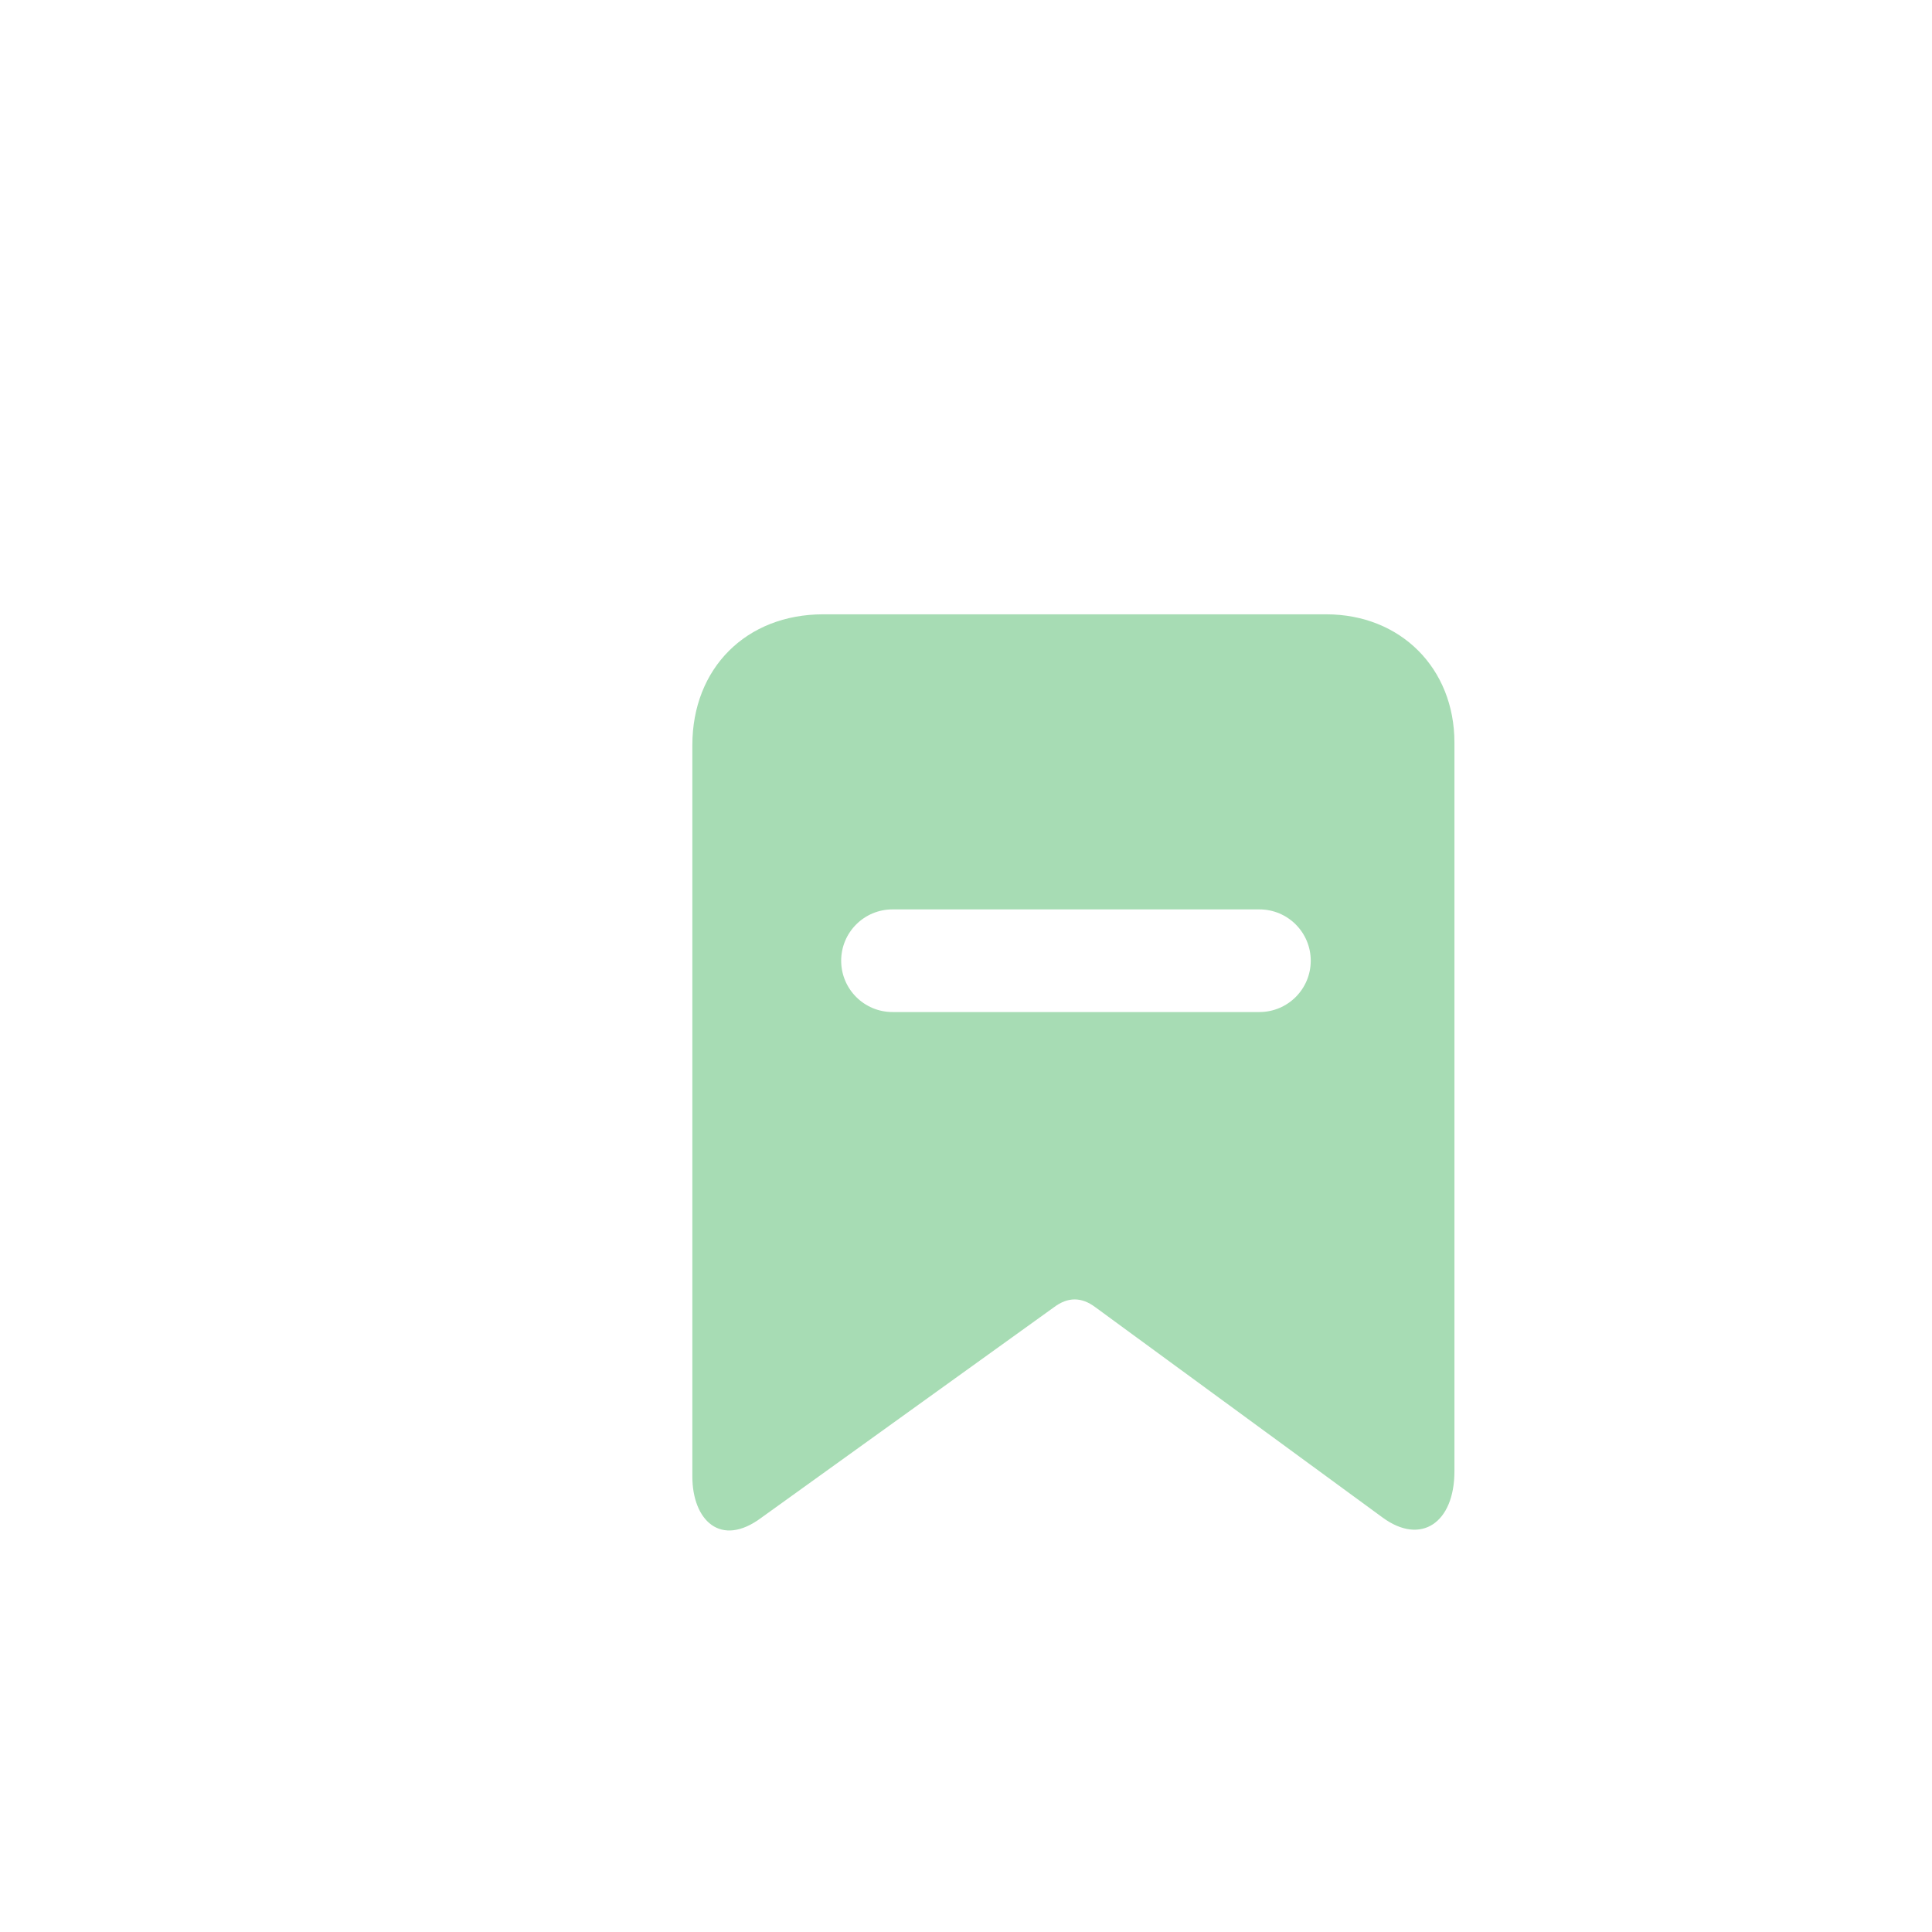
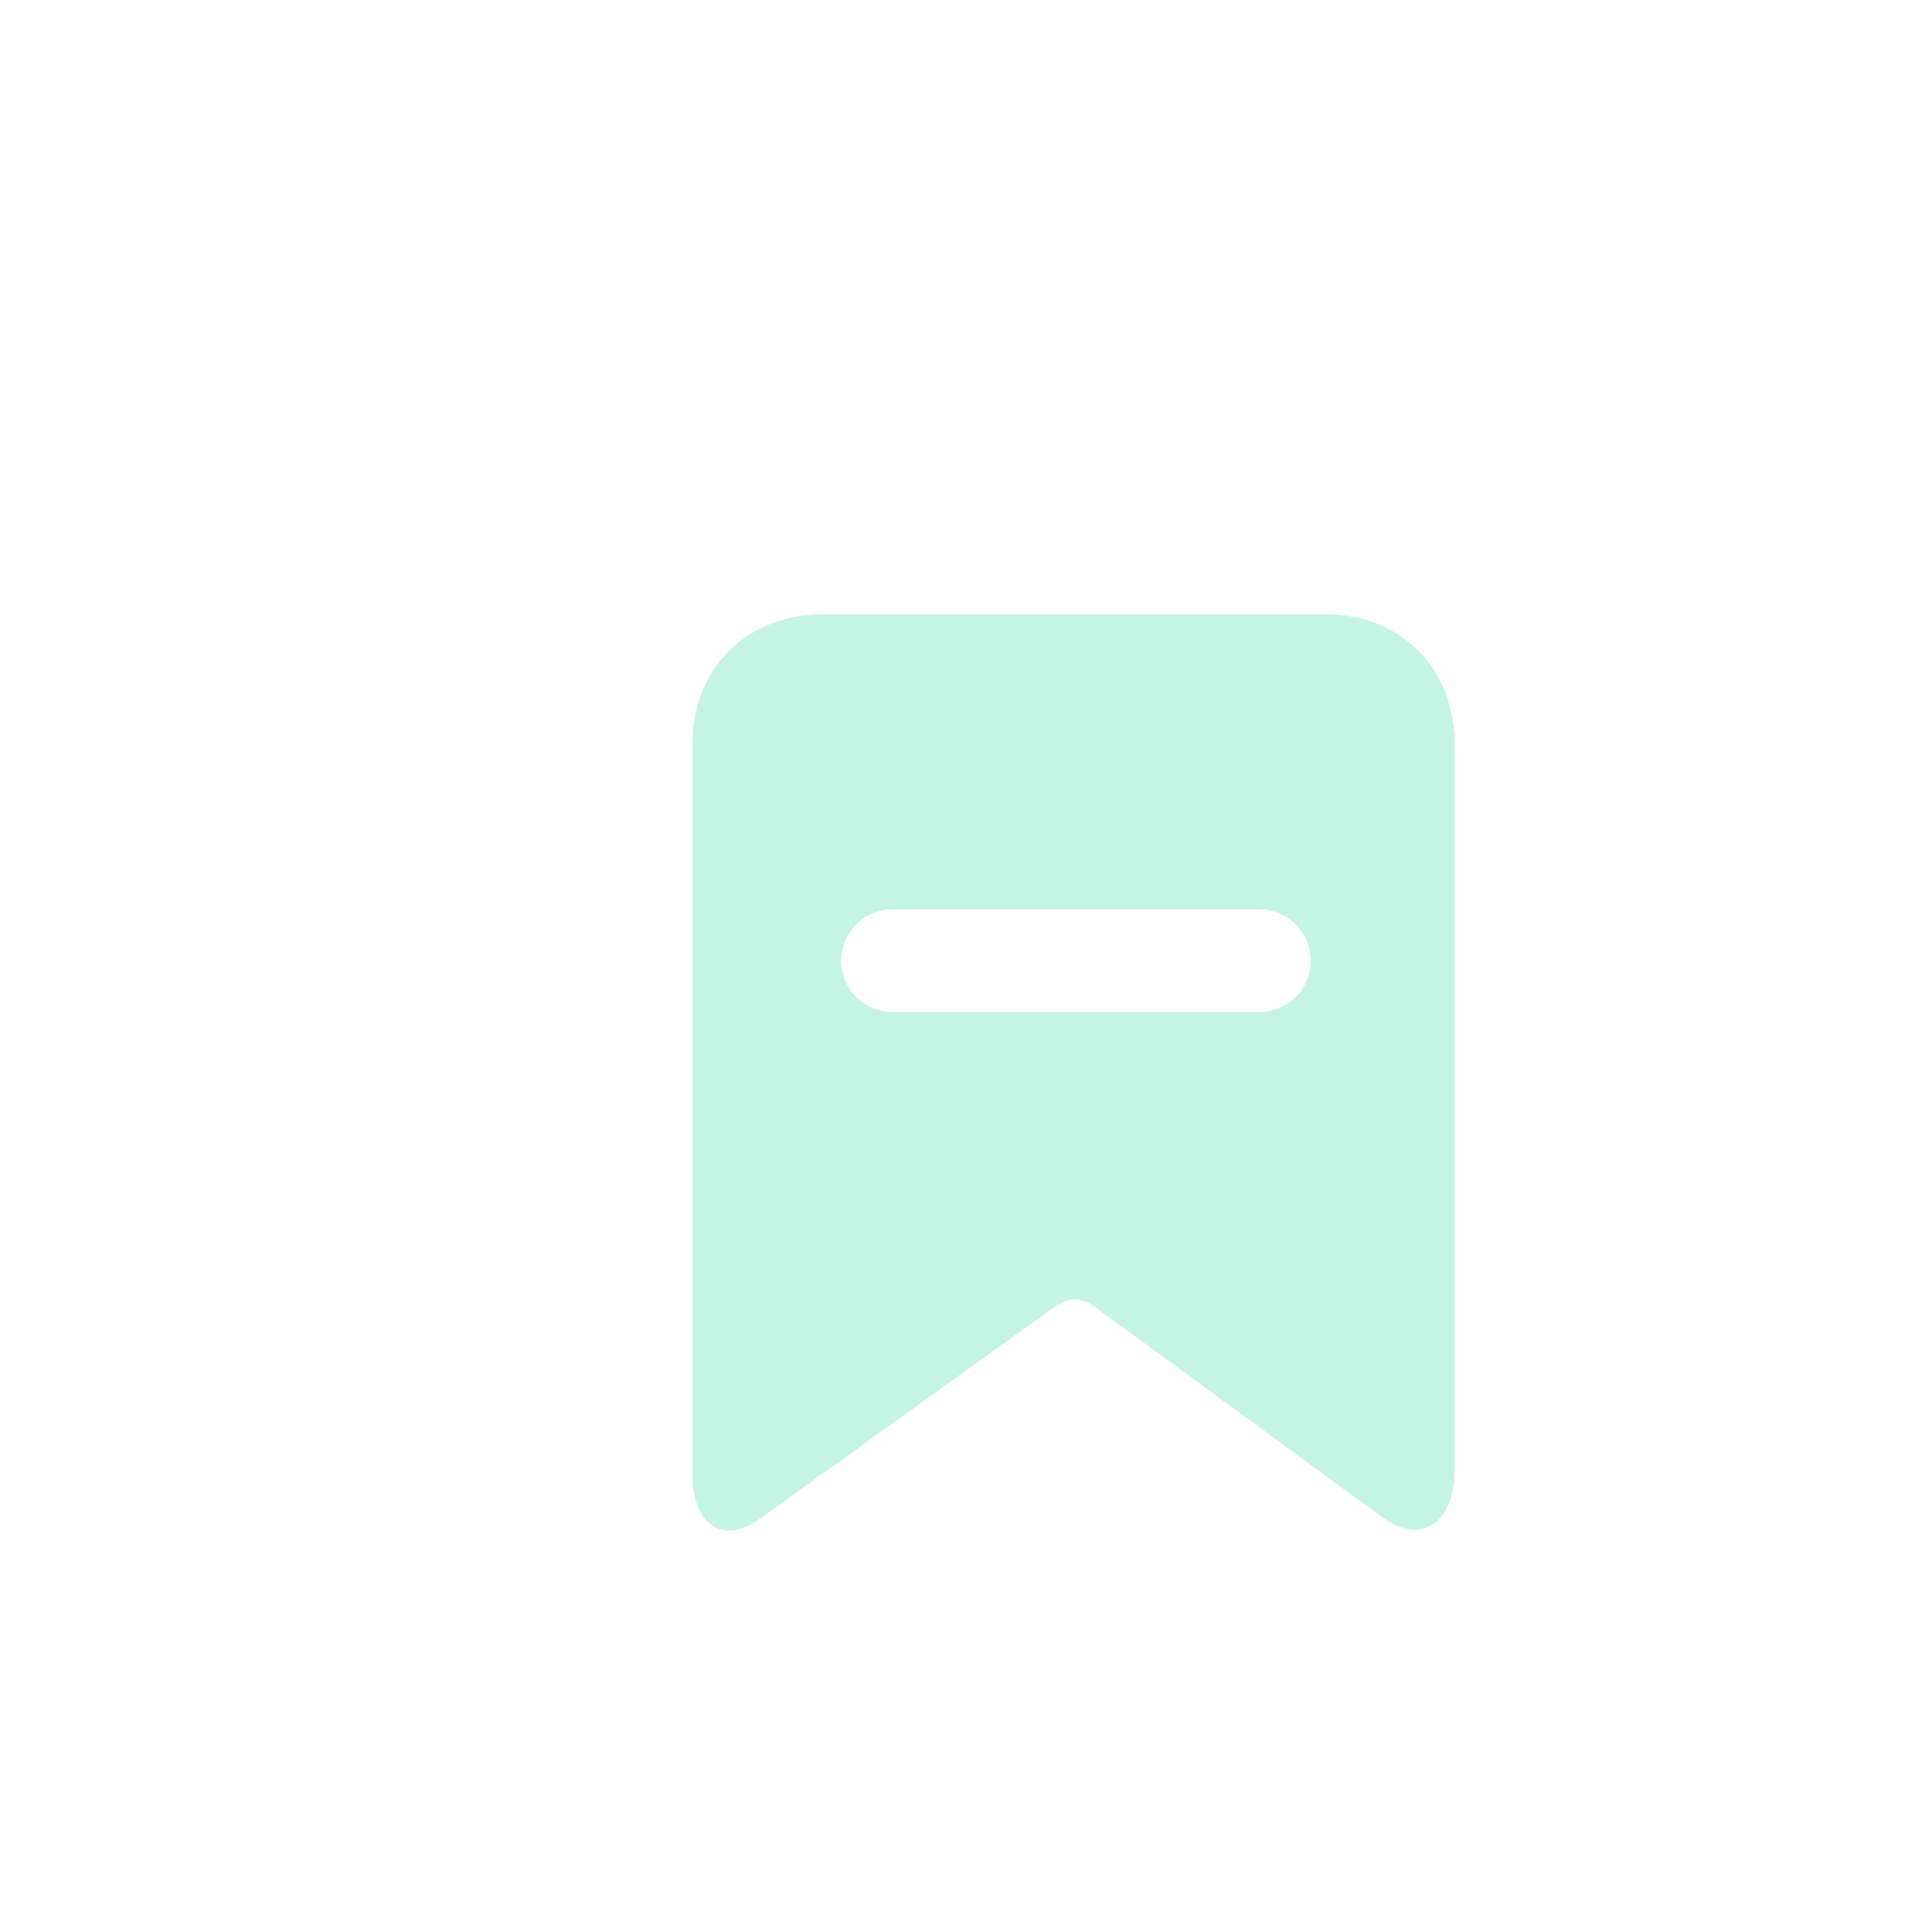
<svg xmlns="http://www.w3.org/2000/svg" width="1024" height="1024" viewBox="0 0 1024 1024">
  <g transform="translate(250 210) scale(1.36)">
-     <path fill="#A7DCB4" fill-rule="evenodd" d="M 137,85 H 333 C 362,85 383,106 383,135 V 419 C 383,439 370,448 355,437 L 243,355 Q 235,349 227,355 L 113,437 C 97,449 86,438 86,421 V 136 C 86,106 107,85 137,85 Z M 164,200 H 307 A 20,20 0 0 1 307,240 H 164 A 20,20 0 0 1 164,200 Z" />
+     <path fill="#C6F4E4" fill-rule="evenodd" d="M 137,85 H 333 C 362,85 383,106 383,135 V 419 C 383,439 370,448 355,437 L 243,355 Q 235,349 227,355 L 113,437 C 97,449 86,438 86,421 V 136 C 86,106 107,85 137,85 Z M 164,200 H 307 A 20,20 0 0 1 307,240 H 164 A 20,20 0 0 1 164,200 Z" />
  </g>
</svg>
